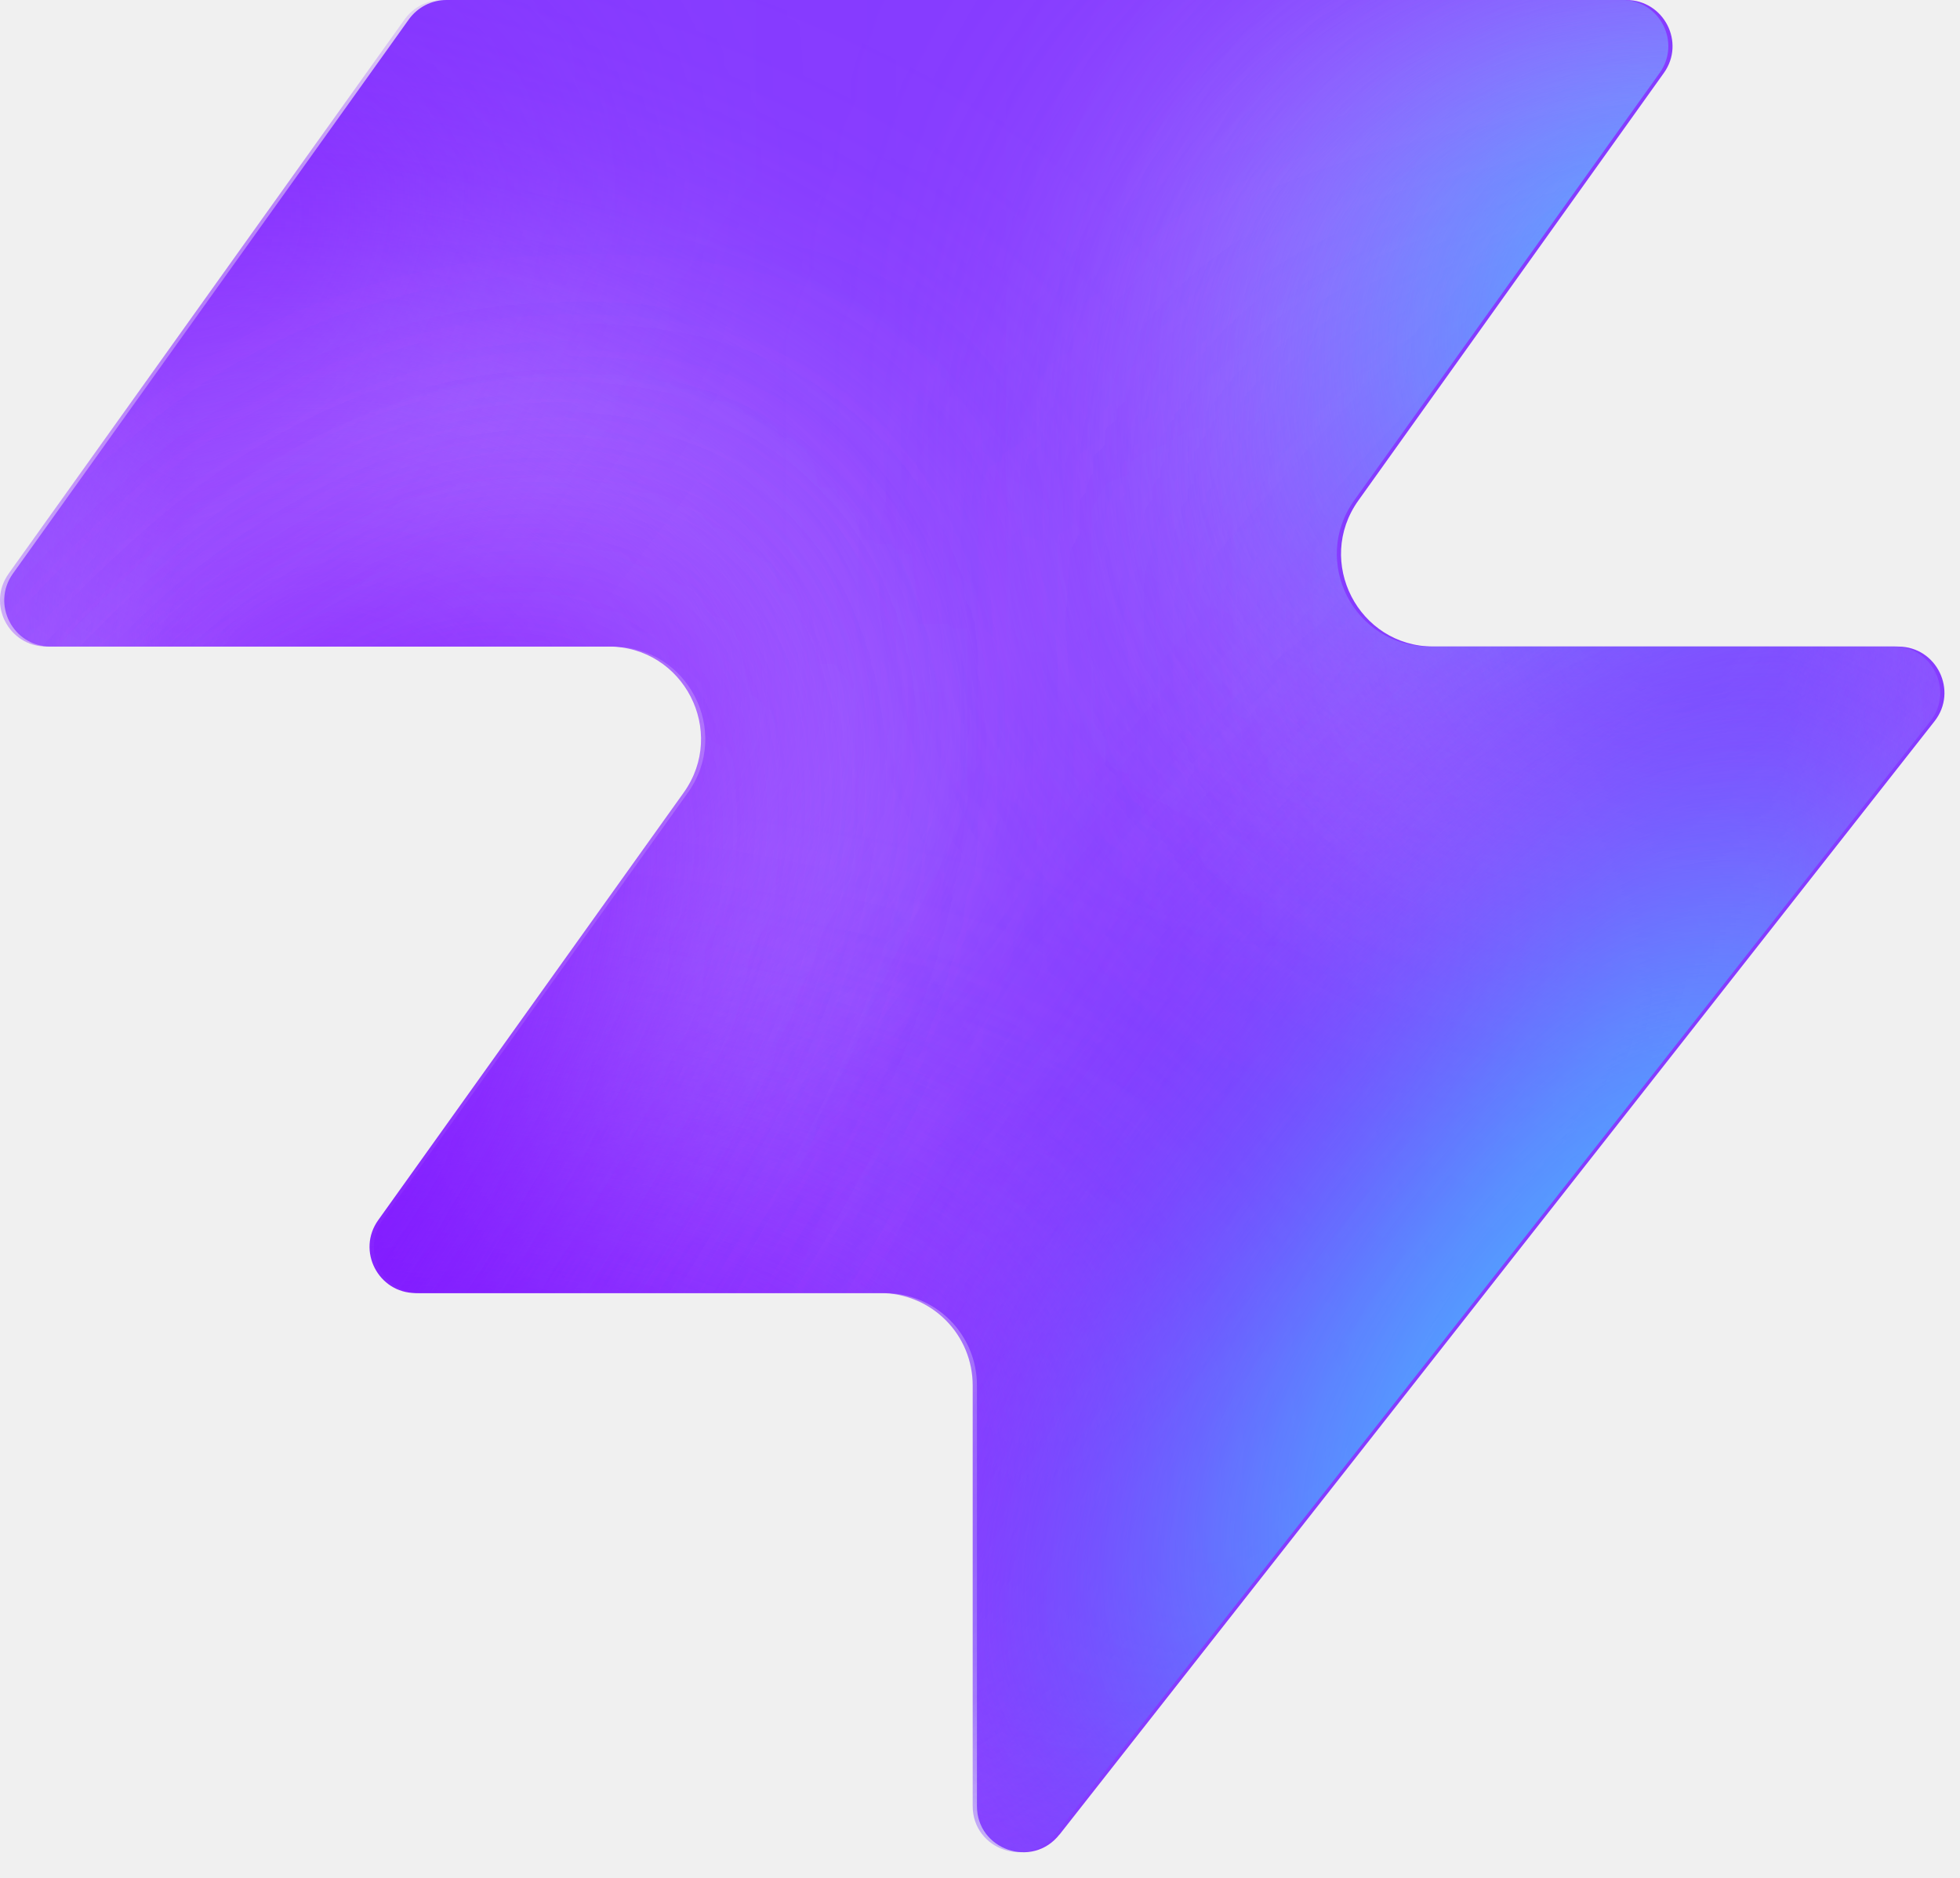
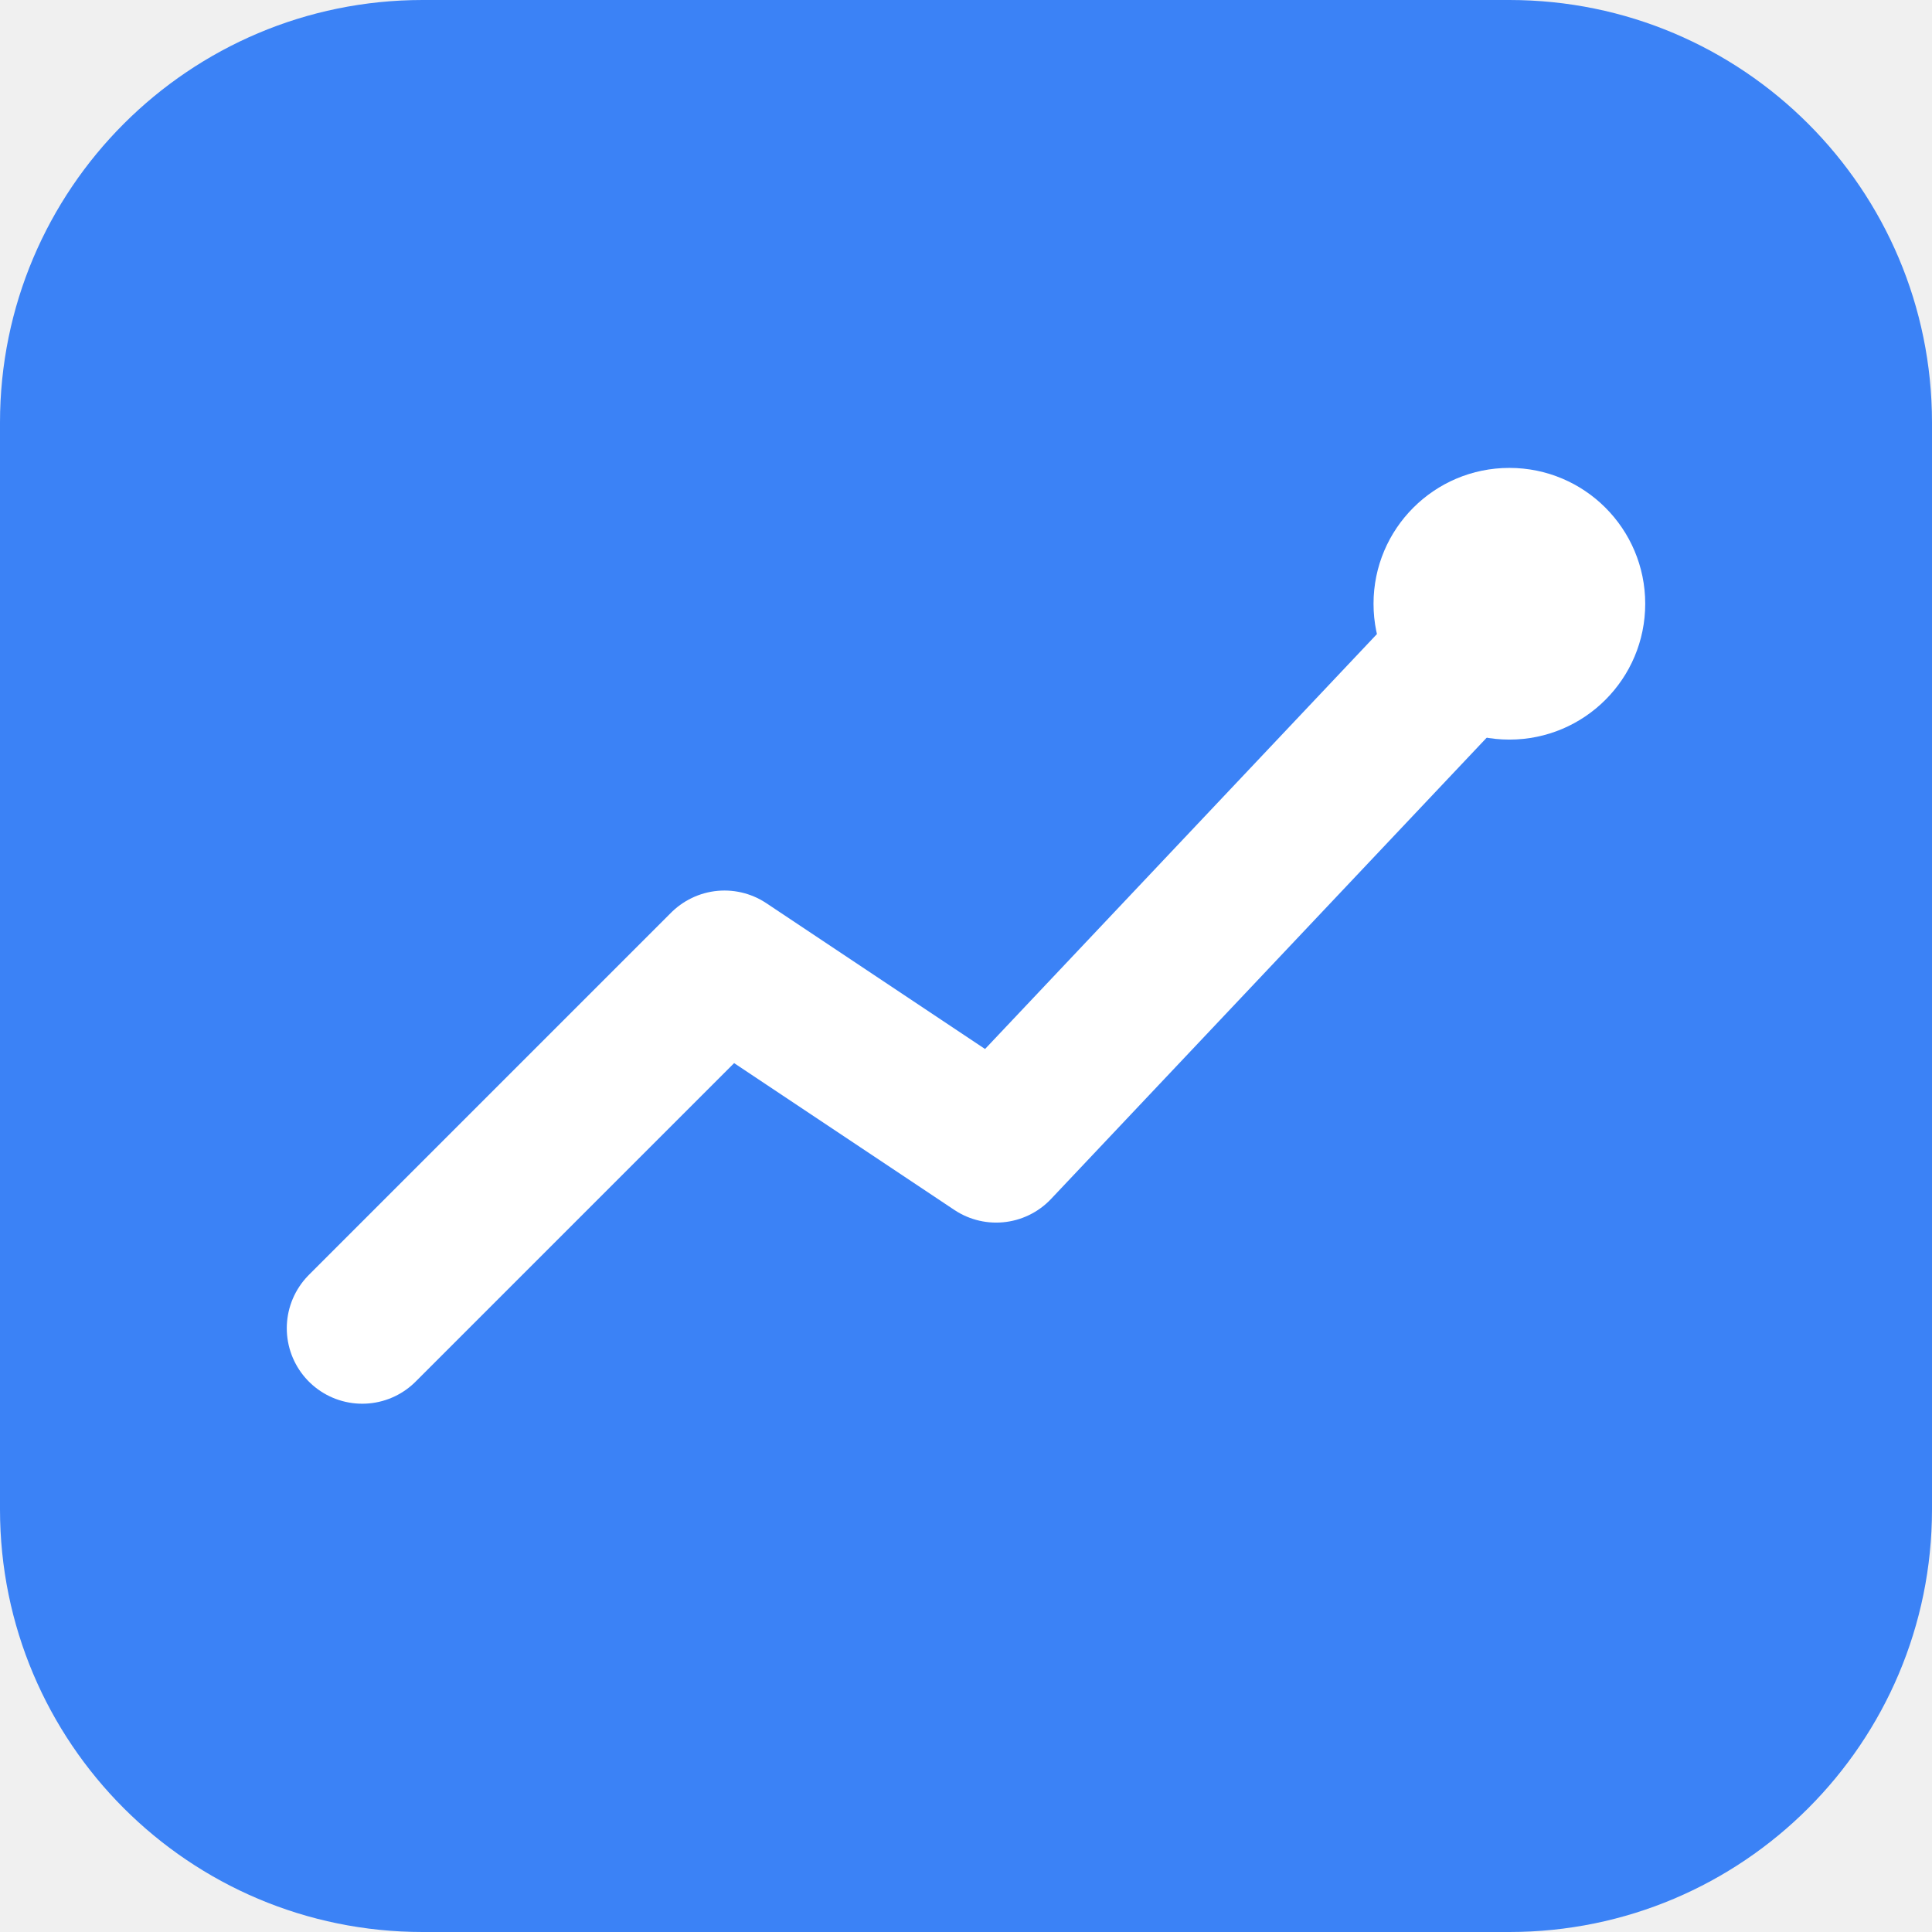
- <svg xmlns="http://www.w3.org/2000/svg" width="48" height="46" fill="none" viewBox="0 0 48 46">
-   <path fill="#863bff" d="M25.946 44.938c-.664.845-2.021.375-2.021-.698V33.937a2.26 2.26 0 0 0-2.262-2.262H10.287c-.92 0-1.456-1.04-.92-1.788l7.48-10.471c1.07-1.497 0-3.578-1.842-3.578H1.237c-.92 0-1.456-1.04-.92-1.788L10.013.474c.214-.297.556-.474.92-.474h28.894c.92 0 1.456 1.04.92 1.788l-7.48 10.471c-1.07 1.498 0 3.579 1.842 3.579h11.377c.943 0 1.473 1.088.89 1.83L25.947 44.94z" style="fill:#863bff;fill:color(display-p3 .525 .23 1);fill-opacity:1" />
-   <mask id="a" width="48" height="46" x="0" y="0" maskUnits="userSpaceOnUse" style="mask-type:alpha">
-     <path fill="#000" d="M25.842 44.938c-.664.844-2.021.375-2.021-.698V33.937a2.26 2.26 0 0 0-2.262-2.262H10.183c-.92 0-1.456-1.04-.92-1.788l7.48-10.471c1.07-1.498 0-3.579-1.842-3.579H1.133c-.92 0-1.456-1.04-.92-1.787L9.91.473c.214-.297.556-.474.92-.474h28.894c.92 0 1.456 1.04.92 1.788l-7.48 10.471c-1.07 1.498 0 3.578 1.842 3.578h11.377c.943 0 1.473 1.088.89 1.832L25.843 44.94z" style="fill:#000;fill-opacity:1" />
-   </mask>
-   <g mask="url(#a)">
-     <g filter="url(#b)">
-       <ellipse cx="5.508" cy="14.704" fill="#ede6ff" rx="5.508" ry="14.704" style="fill:#ede6ff;fill:color(display-p3 .927 .903 1);fill-opacity:1" transform="matrix(.00324 1 1 -.00324 -4.47 31.516)" />
-     </g>
-     <g filter="url(#c)">
-       <ellipse cx="10.399" cy="29.851" fill="#ede6ff" rx="10.399" ry="29.851" style="fill:#ede6ff;fill:color(display-p3 .927 .903 1);fill-opacity:1" transform="matrix(.00324 1 1 -.00324 -39.328 7.883)" />
-     </g>
-     <g filter="url(#d)">
-       <ellipse cx="5.508" cy="30.487" fill="#7e14ff" rx="5.508" ry="30.487" style="fill:#7e14ff;fill:color(display-p3 .492 .077 1);fill-opacity:1" transform="rotate(89.814 -25.913 -14.639)scale(1 -1)" />
-     </g>
-     <g filter="url(#e)">
-       <ellipse cx="5.508" cy="30.599" fill="#7e14ff" rx="5.508" ry="30.599" style="fill:#7e14ff;fill:color(display-p3 .492 .077 1);fill-opacity:1" transform="rotate(89.814 -32.644 -3.334)scale(1 -1)" />
-     </g>
-     <g filter="url(#f)">
-       <ellipse cx="5.508" cy="30.599" fill="#7e14ff" rx="5.508" ry="30.599" style="fill:#7e14ff;fill:color(display-p3 .492 .077 1);fill-opacity:1" transform="matrix(.00324 1 1 -.00324 -34.34 30.47)" />
-     </g>
-     <g filter="url(#g)">
-       <ellipse cx="14.072" cy="22.078" fill="#ede6ff" rx="14.072" ry="22.078" style="fill:#ede6ff;fill:color(display-p3 .927 .903 1);fill-opacity:1" transform="rotate(93.35 24.506 48.493)scale(-1 1)" />
-     </g>
-     <g filter="url(#h)">
-       <ellipse cx="3.47" cy="21.501" fill="#7e14ff" rx="3.47" ry="21.501" style="fill:#7e14ff;fill:color(display-p3 .492 .077 1);fill-opacity:1" transform="rotate(89.009 28.708 47.59)scale(-1 1)" />
-     </g>
-     <g filter="url(#i)">
-       <ellipse cx="3.47" cy="21.501" fill="#7e14ff" rx="3.47" ry="21.501" style="fill:#7e14ff;fill:color(display-p3 .492 .077 1);fill-opacity:1" transform="rotate(89.009 28.708 47.59)scale(-1 1)" />
-     </g>
-     <g filter="url(#j)">
-       <ellipse cx=".387" cy="8.972" fill="#7e14ff" rx="4.407" ry="29.108" style="fill:#7e14ff;fill:color(display-p3 .492 .077 1);fill-opacity:1" transform="rotate(39.51 .387 8.972)" />
-     </g>
-     <g filter="url(#k)">
-       <ellipse cx="47.523" cy="-6.092" fill="#7e14ff" rx="4.407" ry="29.108" style="fill:#7e14ff;fill:color(display-p3 .492 .077 1);fill-opacity:1" transform="rotate(37.892 47.523 -6.092)" />
-     </g>
-     <g filter="url(#l)">
-       <ellipse cx="41.412" cy="6.333" fill="#47bfff" rx="5.971" ry="9.665" style="fill:#47bfff;fill:color(display-p3 .28 .748 1);fill-opacity:1" transform="rotate(37.892 41.412 6.333)" />
-     </g>
-     <g filter="url(#m)">
-       <ellipse cx="-1.879" cy="38.332" fill="#7e14ff" rx="4.407" ry="29.108" style="fill:#7e14ff;fill:color(display-p3 .492 .077 1);fill-opacity:1" transform="rotate(37.892 -1.88 38.332)" />
-     </g>
-     <g filter="url(#n)">
-       <ellipse cx="-1.879" cy="38.332" fill="#7e14ff" rx="4.407" ry="29.108" style="fill:#7e14ff;fill:color(display-p3 .492 .077 1);fill-opacity:1" transform="rotate(37.892 -1.88 38.332)" />
-     </g>
-     <g filter="url(#o)">
-       <ellipse cx="35.651" cy="29.907" fill="#7e14ff" rx="4.407" ry="29.108" style="fill:#7e14ff;fill:color(display-p3 .492 .077 1);fill-opacity:1" transform="rotate(37.892 35.651 29.907)" />
-     </g>
-     <g filter="url(#p)">
-       <ellipse cx="38.418" cy="32.4" fill="#47bfff" rx="5.971" ry="15.297" style="fill:#47bfff;fill:color(display-p3 .28 .748 1);fill-opacity:1" transform="rotate(37.892 38.418 32.4)" />
-     </g>
-   </g>
-   <defs>
-     <filter id="b" width="60.045" height="41.654" x="-19.77" y="16.149" color-interpolation-filters="sRGB" filterUnits="userSpaceOnUse">
-       <feFlood flood-opacity="0" result="BackgroundImageFix" />
-       <feBlend in="SourceGraphic" in2="BackgroundImageFix" result="shape" />
-       <feGaussianBlur result="effect1_foregroundBlur_2002_17158" stdDeviation="7.659" />
-     </filter>
-     <filter id="c" width="90.34" height="51.437" x="-54.613" y="-7.533" color-interpolation-filters="sRGB" filterUnits="userSpaceOnUse">
-       <feFlood flood-opacity="0" result="BackgroundImageFix" />
-       <feBlend in="SourceGraphic" in2="BackgroundImageFix" result="shape" />
-       <feGaussianBlur result="effect1_foregroundBlur_2002_17158" stdDeviation="7.659" />
-     </filter>
-     <filter id="d" width="79.355" height="29.4" x="-49.64" y="2.03" color-interpolation-filters="sRGB" filterUnits="userSpaceOnUse">
-       <feFlood flood-opacity="0" result="BackgroundImageFix" />
-       <feBlend in="SourceGraphic" in2="BackgroundImageFix" result="shape" />
-       <feGaussianBlur result="effect1_foregroundBlur_2002_17158" stdDeviation="4.596" />
-     </filter>
-     <filter id="e" width="79.579" height="29.4" x="-45.045" y="20.029" color-interpolation-filters="sRGB" filterUnits="userSpaceOnUse">
-       <feFlood flood-opacity="0" result="BackgroundImageFix" />
-       <feBlend in="SourceGraphic" in2="BackgroundImageFix" result="shape" />
-       <feGaussianBlur result="effect1_foregroundBlur_2002_17158" stdDeviation="4.596" />
-     </filter>
-     <filter id="f" width="79.579" height="29.4" x="-43.513" y="21.178" color-interpolation-filters="sRGB" filterUnits="userSpaceOnUse">
-       <feFlood flood-opacity="0" result="BackgroundImageFix" />
-       <feBlend in="SourceGraphic" in2="BackgroundImageFix" result="shape" />
-       <feGaussianBlur result="effect1_foregroundBlur_2002_17158" stdDeviation="4.596" />
-     </filter>
-     <filter id="g" width="74.749" height="58.852" x="15.756" y="-17.901" color-interpolation-filters="sRGB" filterUnits="userSpaceOnUse">
-       <feFlood flood-opacity="0" result="BackgroundImageFix" />
-       <feBlend in="SourceGraphic" in2="BackgroundImageFix" result="shape" />
-       <feGaussianBlur result="effect1_foregroundBlur_2002_17158" stdDeviation="7.659" />
-     </filter>
-     <filter id="h" width="61.377" height="25.362" x="23.548" y="2.284" color-interpolation-filters="sRGB" filterUnits="userSpaceOnUse">
-       <feFlood flood-opacity="0" result="BackgroundImageFix" />
-       <feBlend in="SourceGraphic" in2="BackgroundImageFix" result="shape" />
-       <feGaussianBlur result="effect1_foregroundBlur_2002_17158" stdDeviation="4.596" />
-     </filter>
-     <filter id="i" width="61.377" height="25.362" x="23.548" y="2.284" color-interpolation-filters="sRGB" filterUnits="userSpaceOnUse">
-       <feFlood flood-opacity="0" result="BackgroundImageFix" />
-       <feBlend in="SourceGraphic" in2="BackgroundImageFix" result="shape" />
-       <feGaussianBlur result="effect1_foregroundBlur_2002_17158" stdDeviation="4.596" />
-     </filter>
-     <filter id="j" width="56.045" height="63.649" x="-27.636" y="-22.853" color-interpolation-filters="sRGB" filterUnits="userSpaceOnUse">
-       <feFlood flood-opacity="0" result="BackgroundImageFix" />
-       <feBlend in="SourceGraphic" in2="BackgroundImageFix" result="shape" />
-       <feGaussianBlur result="effect1_foregroundBlur_2002_17158" stdDeviation="4.596" />
-     </filter>
-     <filter id="k" width="54.814" height="64.646" x="20.116" y="-38.415" color-interpolation-filters="sRGB" filterUnits="userSpaceOnUse">
-       <feFlood flood-opacity="0" result="BackgroundImageFix" />
-       <feBlend in="SourceGraphic" in2="BackgroundImageFix" result="shape" />
-       <feGaussianBlur result="effect1_foregroundBlur_2002_17158" stdDeviation="4.596" />
-     </filter>
-     <filter id="l" width="33.541" height="35.313" x="24.641" y="-11.323" color-interpolation-filters="sRGB" filterUnits="userSpaceOnUse">
-       <feFlood flood-opacity="0" result="BackgroundImageFix" />
-       <feBlend in="SourceGraphic" in2="BackgroundImageFix" result="shape" />
-       <feGaussianBlur result="effect1_foregroundBlur_2002_17158" stdDeviation="4.596" />
-     </filter>
-     <filter id="m" width="54.814" height="64.646" x="-29.286" y="6.009" color-interpolation-filters="sRGB" filterUnits="userSpaceOnUse">
-       <feFlood flood-opacity="0" result="BackgroundImageFix" />
-       <feBlend in="SourceGraphic" in2="BackgroundImageFix" result="shape" />
-       <feGaussianBlur result="effect1_foregroundBlur_2002_17158" stdDeviation="4.596" />
-     </filter>
-     <filter id="n" width="54.814" height="64.646" x="-29.286" y="6.009" color-interpolation-filters="sRGB" filterUnits="userSpaceOnUse">
-       <feFlood flood-opacity="0" result="BackgroundImageFix" />
-       <feBlend in="SourceGraphic" in2="BackgroundImageFix" result="shape" />
-       <feGaussianBlur result="effect1_foregroundBlur_2002_17158" stdDeviation="4.596" />
-     </filter>
-     <filter id="o" width="54.814" height="64.646" x="8.244" y="-2.416" color-interpolation-filters="sRGB" filterUnits="userSpaceOnUse">
-       <feFlood flood-opacity="0" result="BackgroundImageFix" />
-       <feBlend in="SourceGraphic" in2="BackgroundImageFix" result="shape" />
-       <feGaussianBlur result="effect1_foregroundBlur_2002_17158" stdDeviation="4.596" />
-     </filter>
-     <filter id="p" width="39.409" height="43.623" x="18.713" y="10.588" color-interpolation-filters="sRGB" filterUnits="userSpaceOnUse">
-       <feFlood flood-opacity="0" result="BackgroundImageFix" />
-       <feBlend in="SourceGraphic" in2="BackgroundImageFix" result="shape" />
-       <feGaussianBlur result="effect1_foregroundBlur_2002_17158" stdDeviation="4.596" />
-     </filter>
-   </defs>
+ <svg xmlns="http://www.w3.org/2000/svg" viewBox="0 0 64 64">
+   <rect width="64" height="64" rx="14" fill="#3b82f6" />
+   <polyline points="12,44 24,32 33,38 50,20" fill="none" stroke="#ffffff" stroke-width="5" stroke-linecap="round" stroke-linejoin="round" />
+   <circle cx="50" cy="20" r="4.5" fill="#ffffff" />
</svg>
